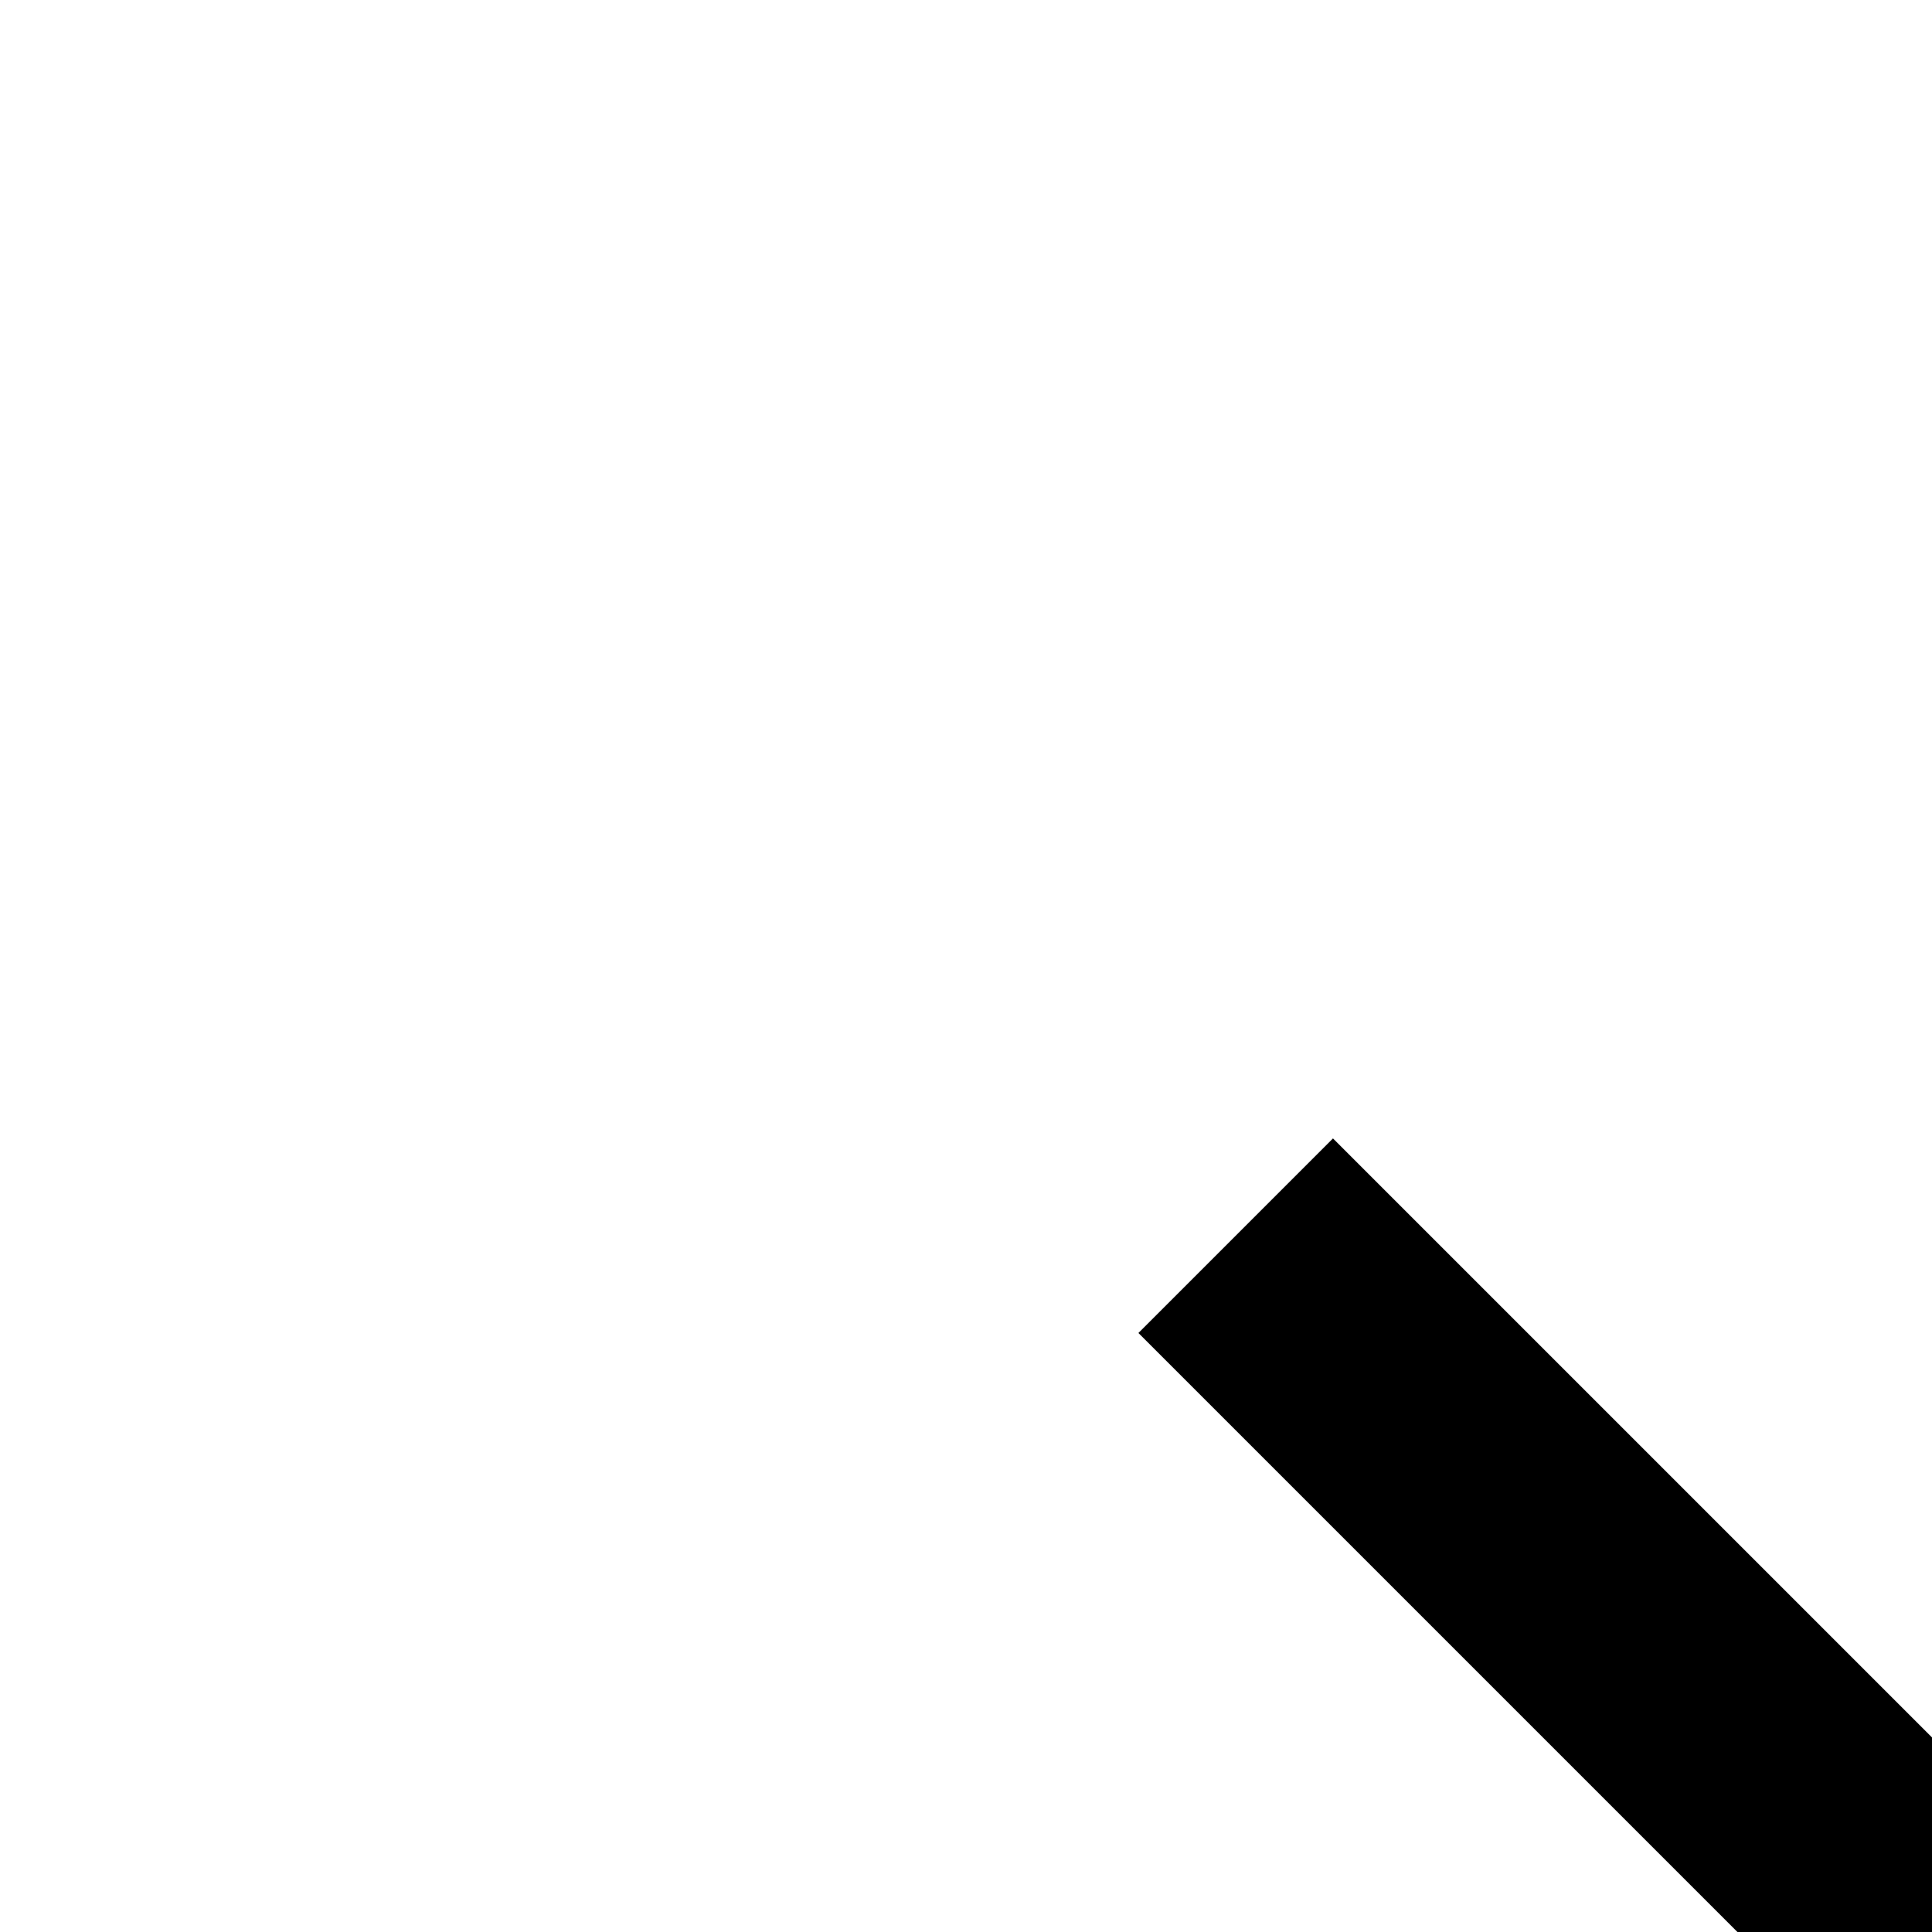
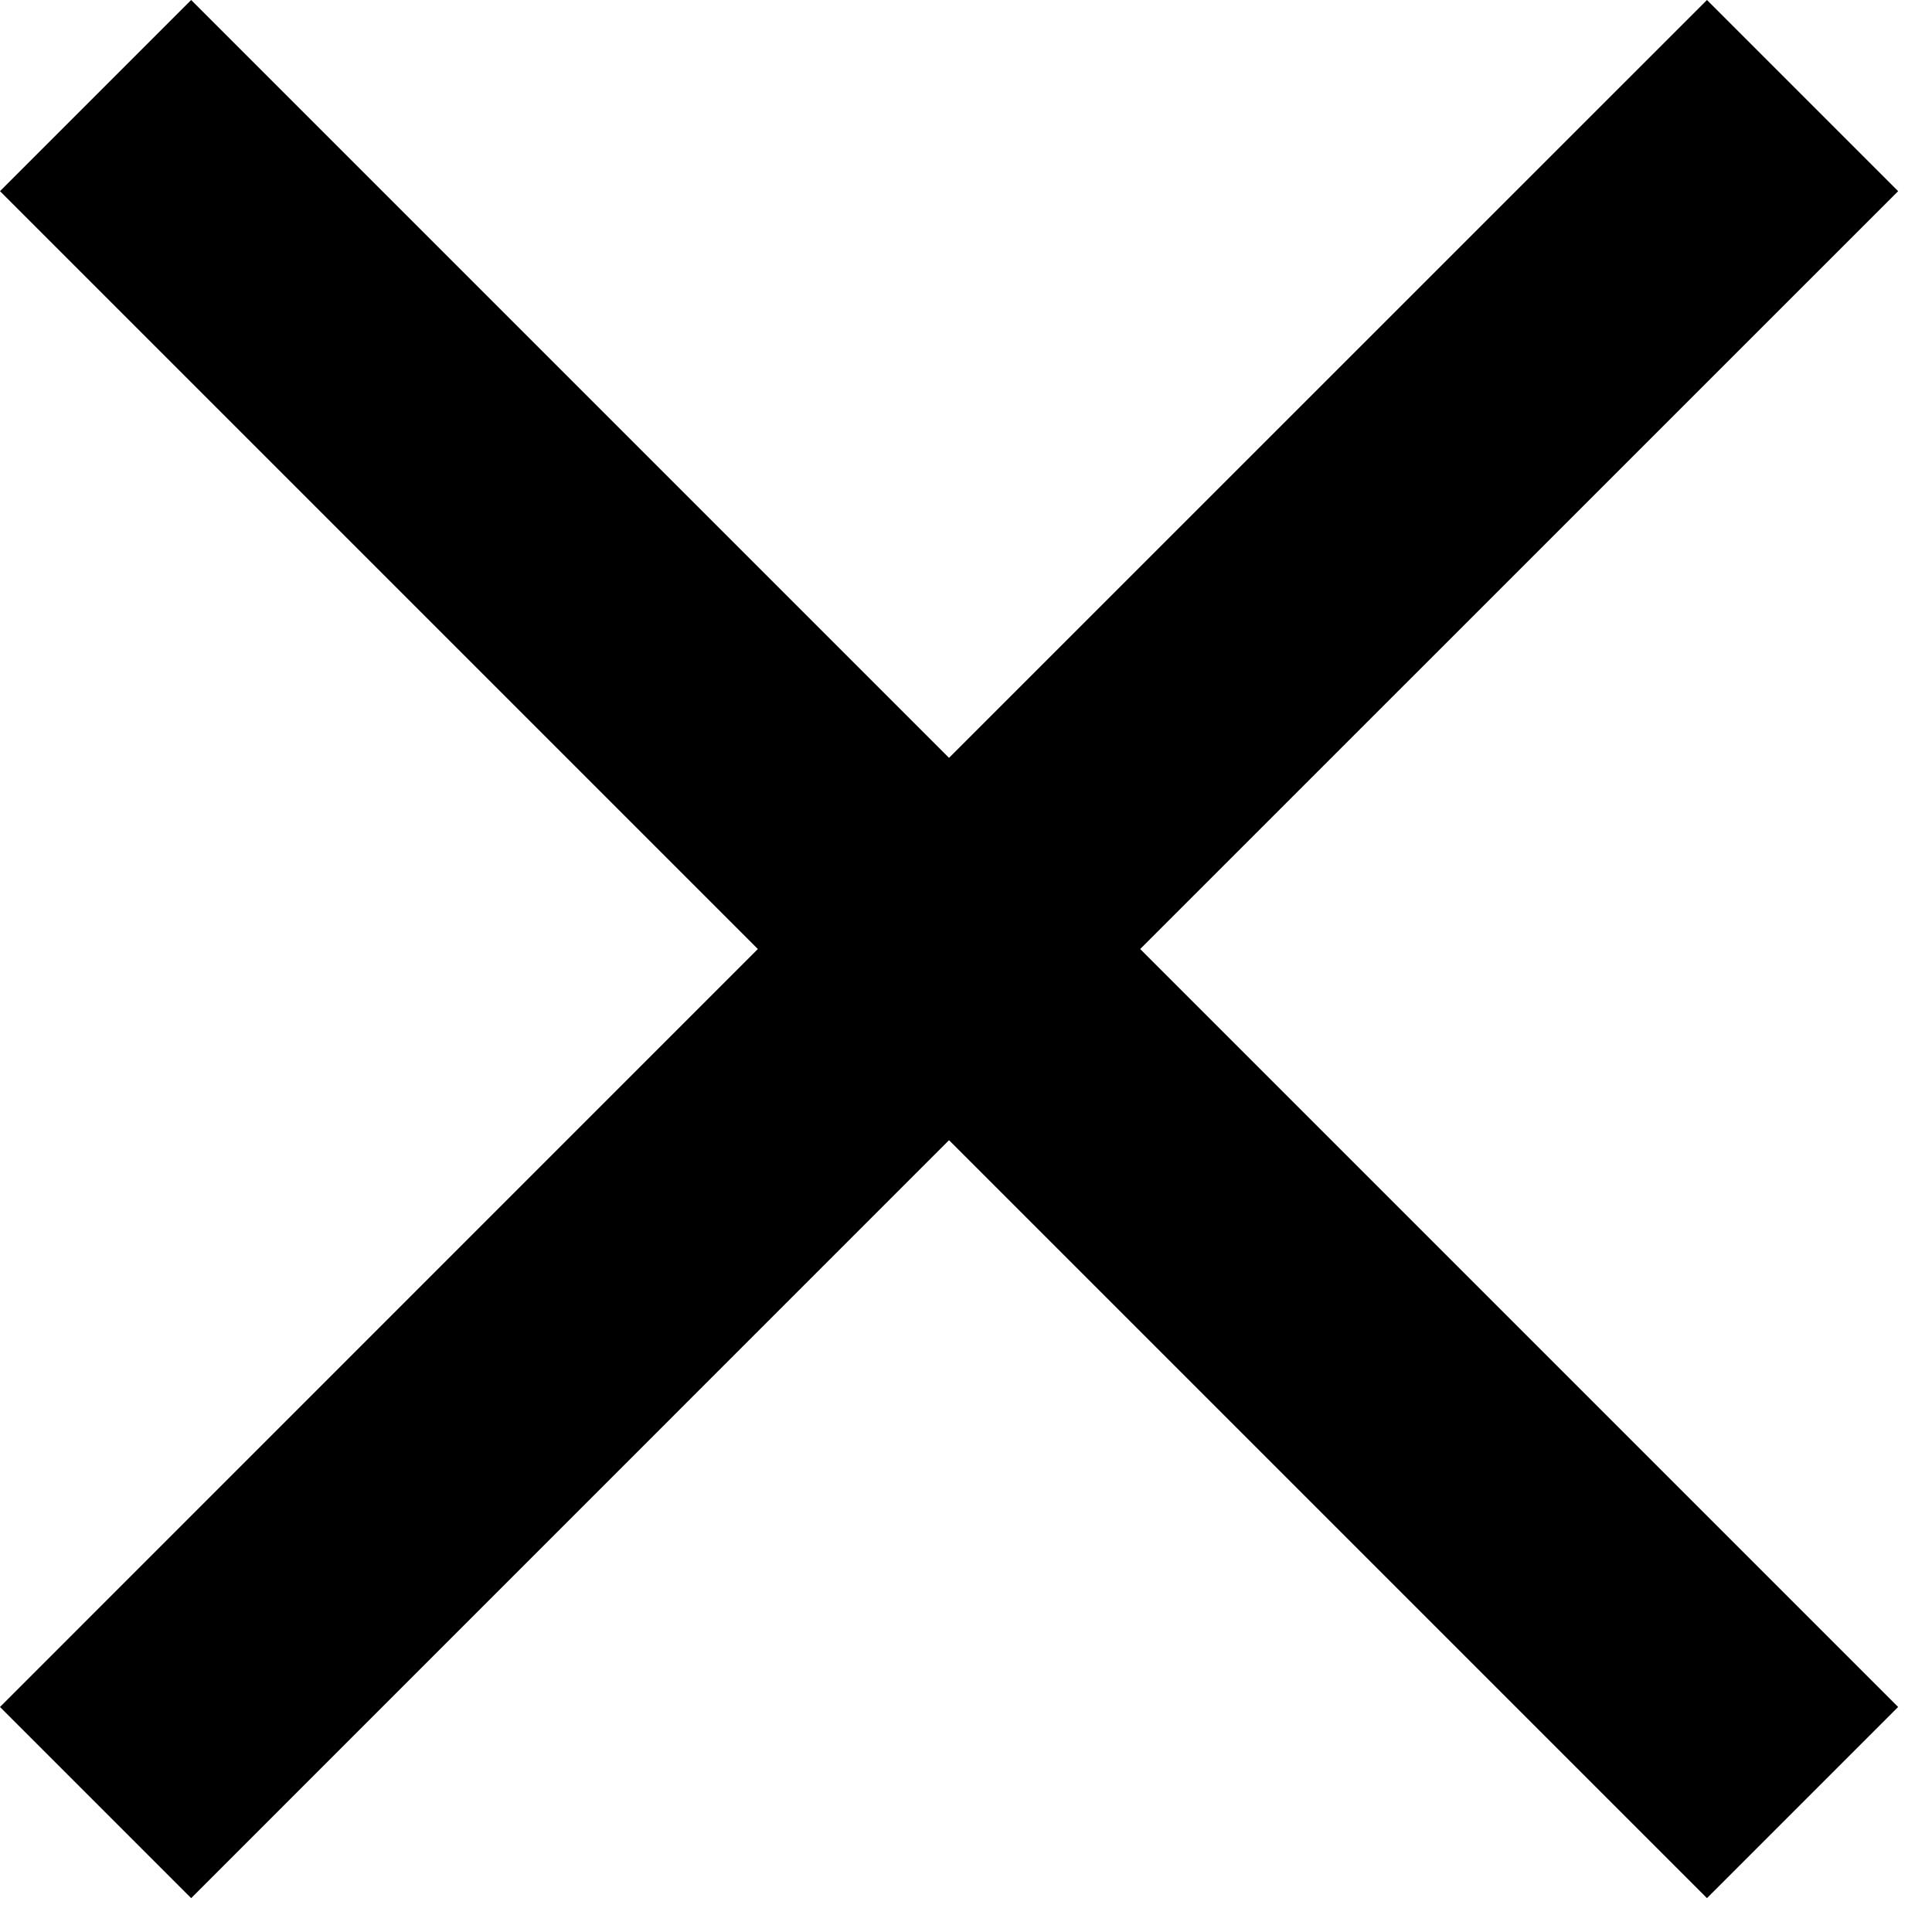
- <svg xmlns="http://www.w3.org/2000/svg">
-   <path d="M29.667 12.88L27.787 11l-7.454 7.453L12.88 11 11 12.88l7.453 7.453L11 27.787l1.88 1.88 7.453-7.454 7.454 7.454 1.88-1.88-7.454-7.454 7.454-7.453z" />
+ <svg xmlns="http://www.w3.org/2000/svg" width="19" height="19">
+   <path d="M18.667 1.88L16.787 0 9.333 7.453 1.88 0 0 1.88l7.453 7.453L0 16.787l1.88 1.88 7.453-7.454 7.454 7.454 1.88-1.88-7.454-7.454 7.454-7.453z" />
</svg>
